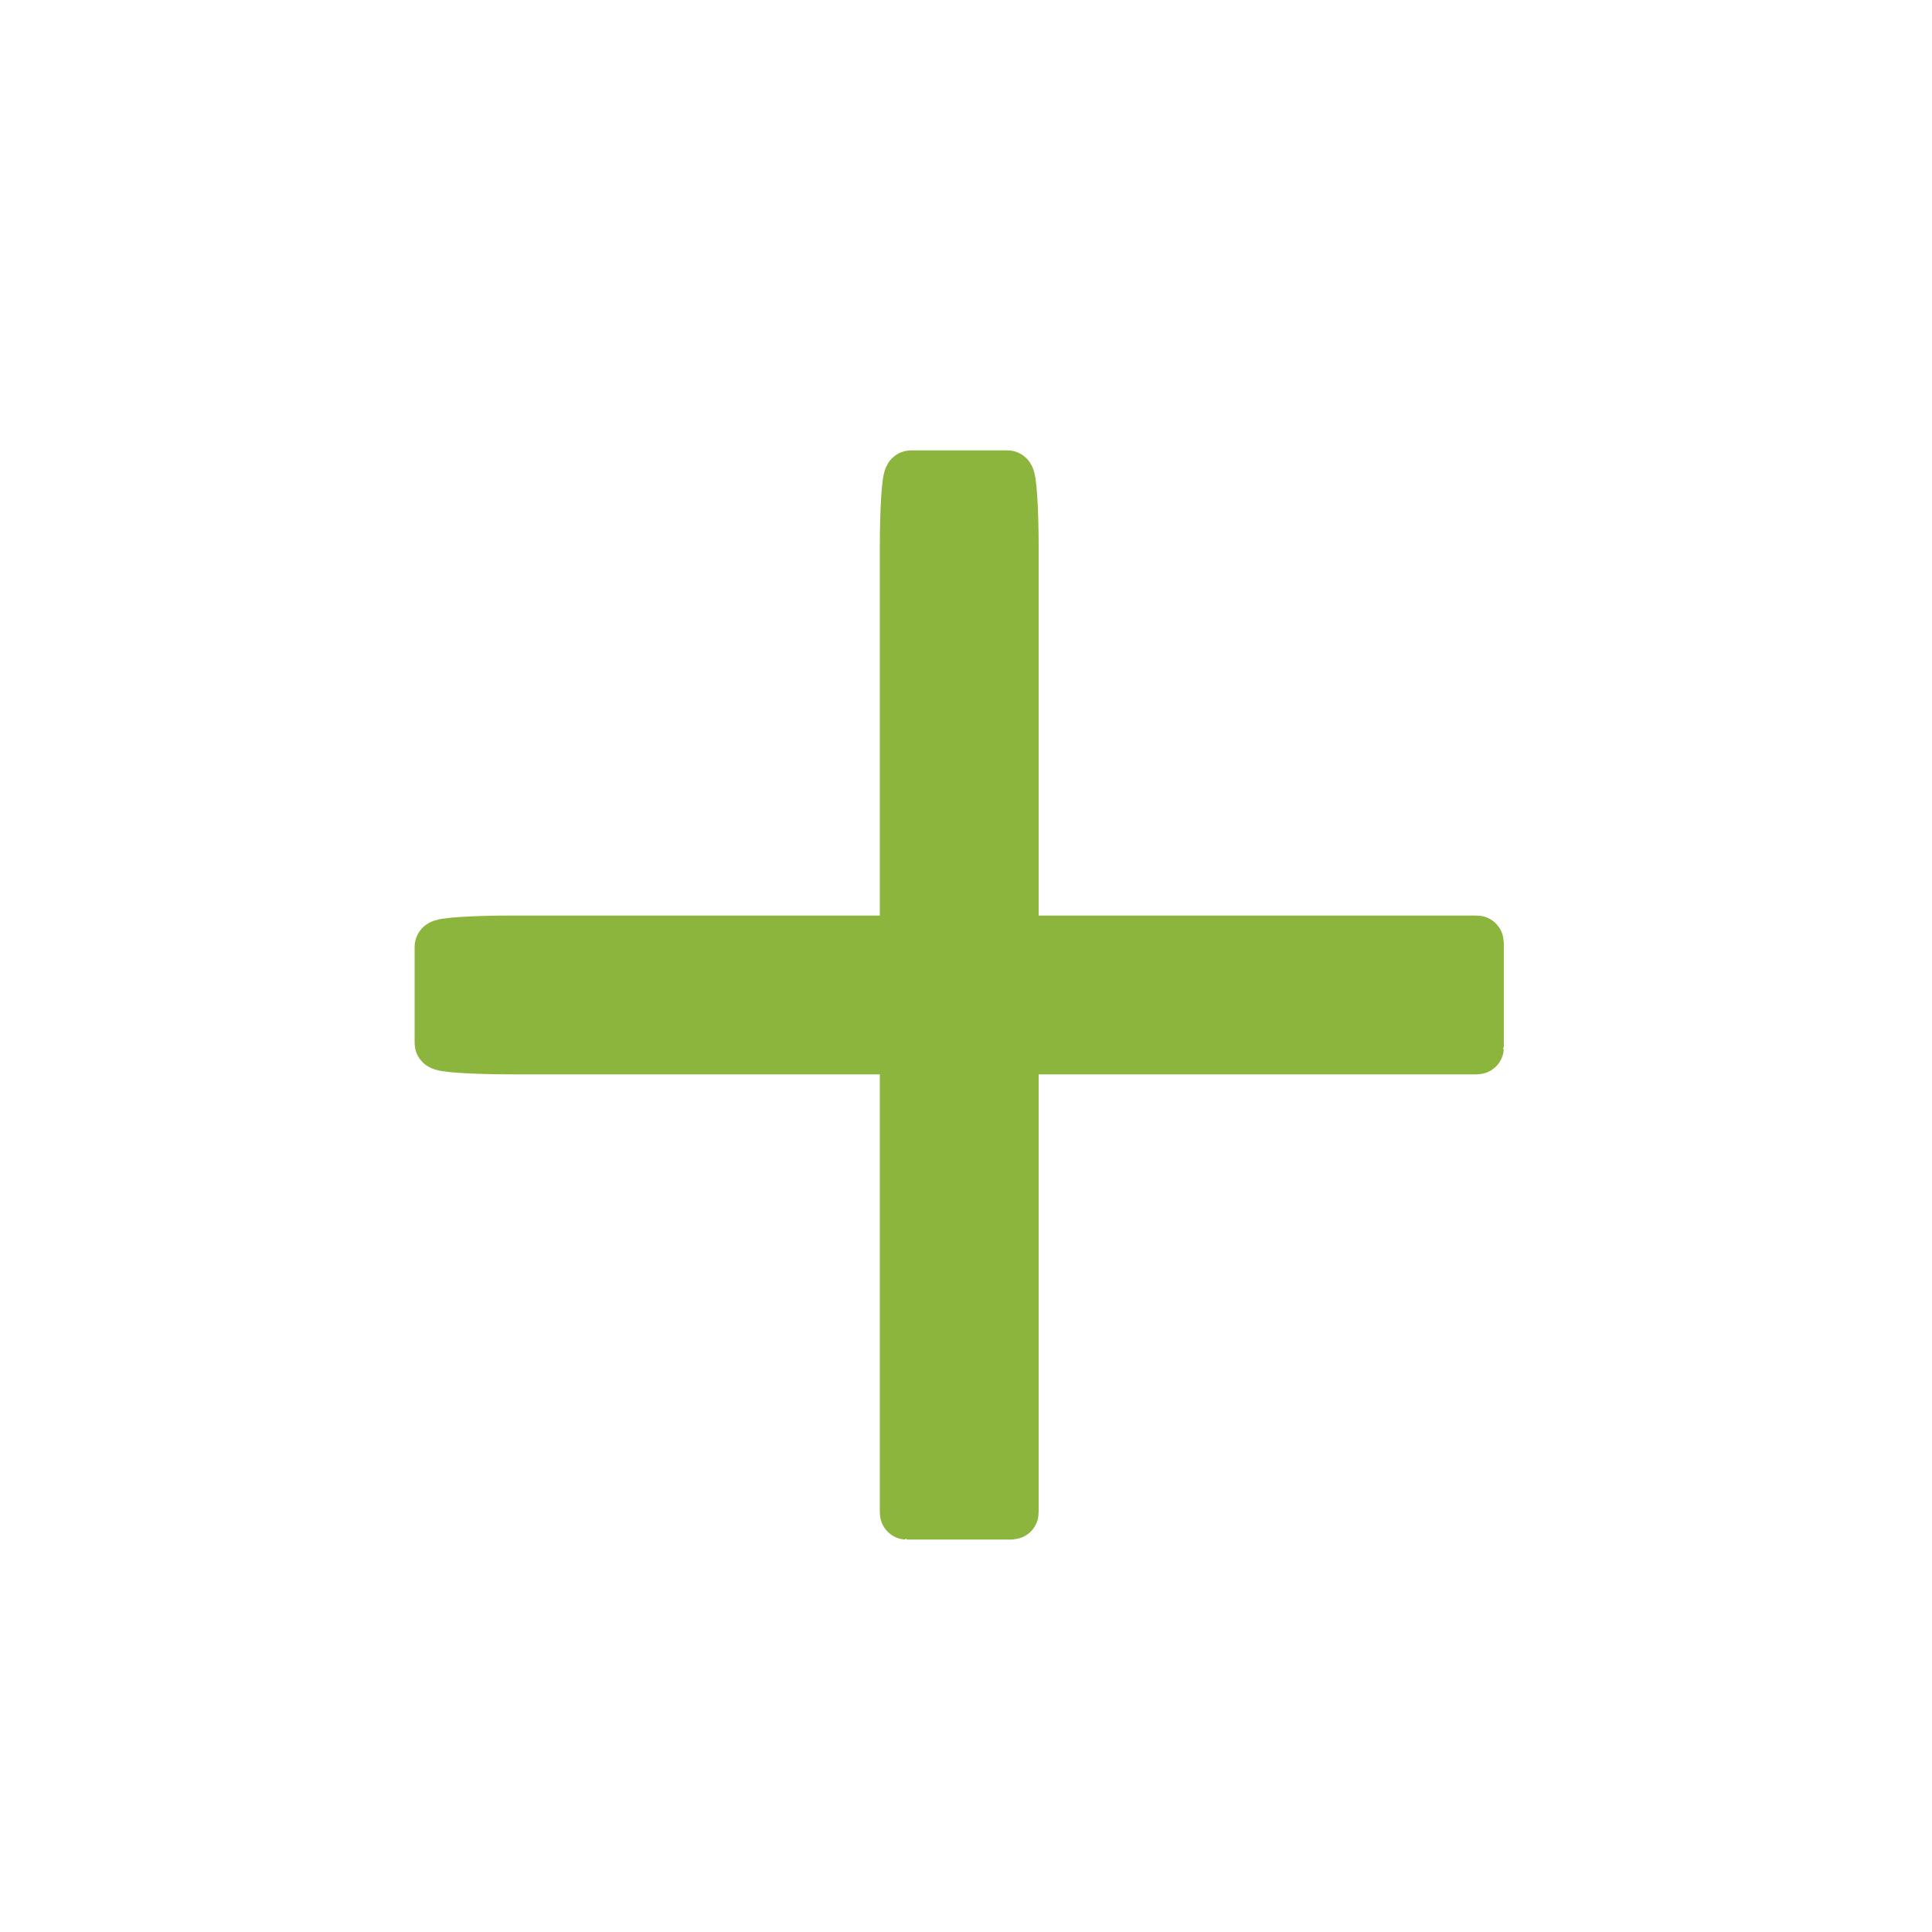
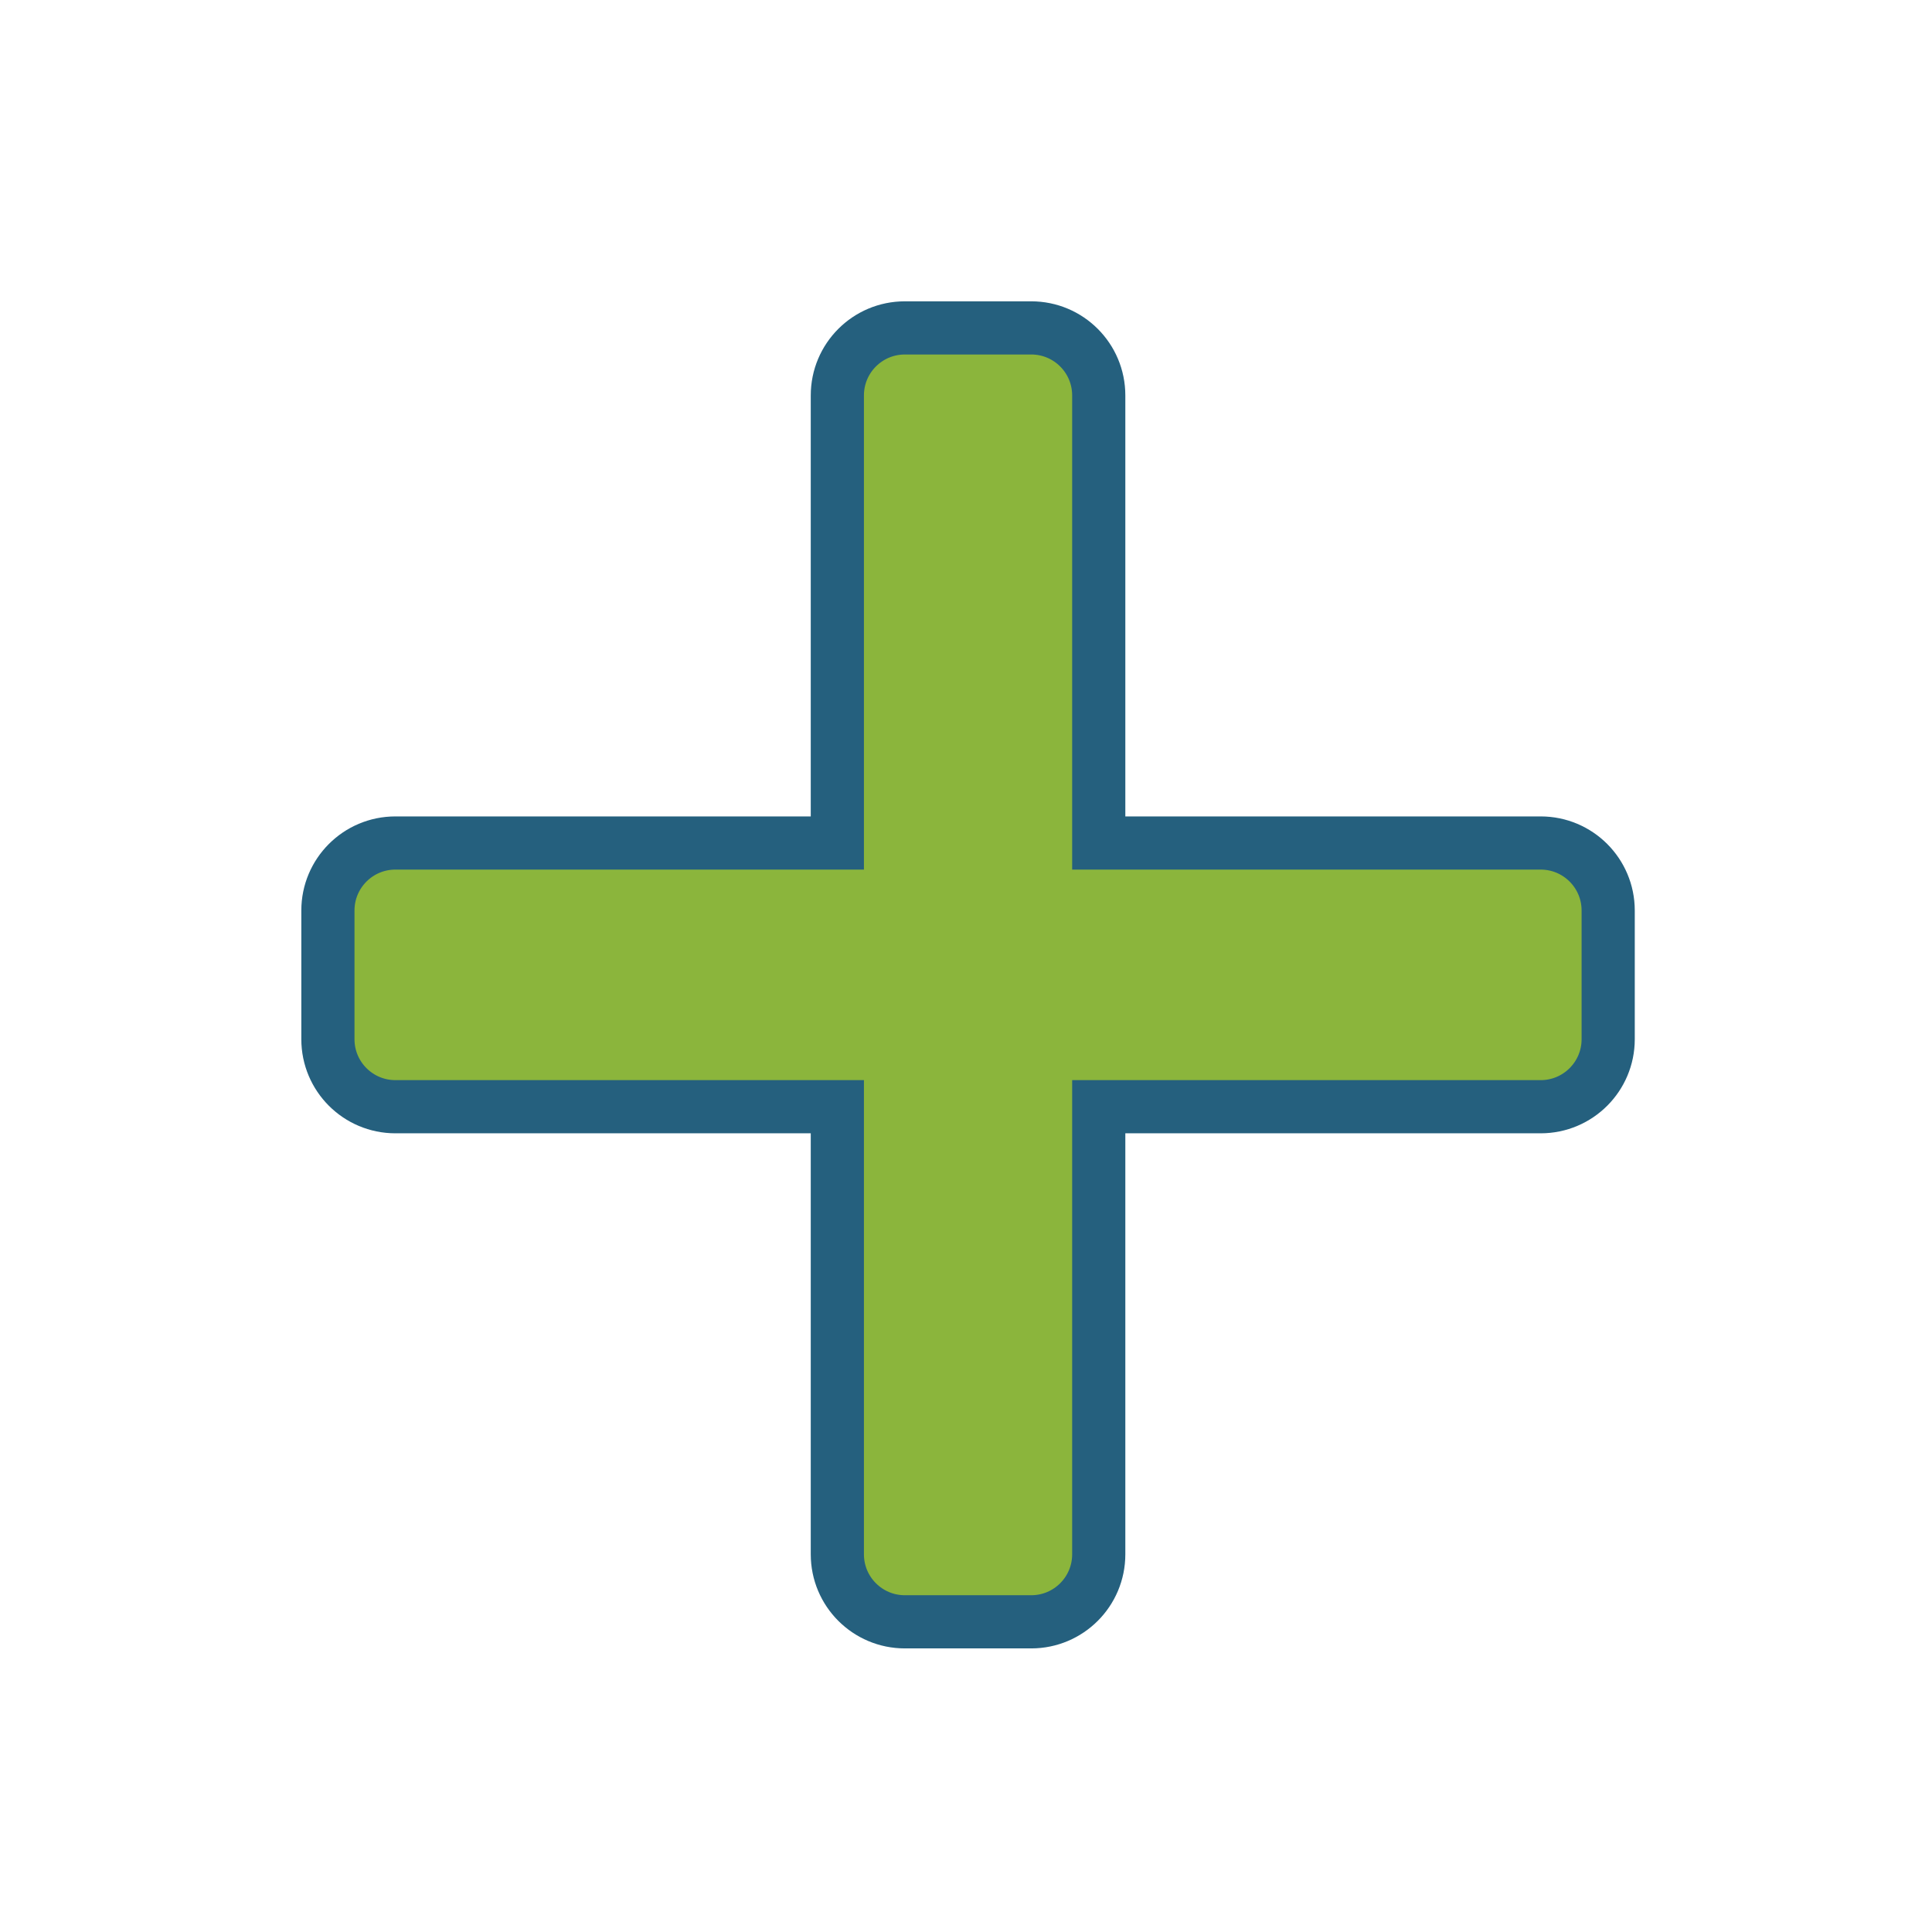
<svg xmlns="http://www.w3.org/2000/svg" version="1.1" id="Calque_1" x="0px" y="0px" viewBox="0 0 141.7 141.7" style="enable-background:new 0 0 141.7 141.7;" xml:space="preserve">
-   <path d="M108.345 76.839C108.345 76.848 108.208 76.848 108.208 76.848H37.583C34.697 76.848 32.361 76.695 32.361 76.506V69.442C32.361 69.253 34.697 69.1 37.583 69.1H108.208C108.345 69.1 108.345 69.109 108.345 69.109V76.839Z" fill="#8BB53C" stroke="#8BB53C" stroke-width="3.901" stroke-miterlimit="10" stroke-linecap="round" stroke-linejoin="round" />
-   <path d="M66.488 110.966C66.479 110.966 66.479 110.829 66.479 110.829V40.203C66.479 37.318 66.632 34.982 66.822 34.982H73.885C74.074 34.982 74.228 37.318 74.228 40.203V110.829C74.228 110.966 74.219 110.966 74.219 110.966H66.488Z" fill="#8BB53C" stroke="#8BB53C" stroke-width="3.901" stroke-miterlimit="10" stroke-linecap="round" stroke-linejoin="round" />
+   <path d="M80.586 114V81.171H113C115.734 81.171 117.95 78.955 117.95 76.221V66.779C117.95 64.045 115.734 61.829 113 61.829H80.586V29C80.586 26.266 78.37 24.05 75.636 24.05H66.364C63.63 24.05 61.414 26.266 61.414 29V61.829H29C26.266 61.829 24.05 64.045 24.05 66.779V76.221C24.05 78.955 26.266 81.171 29 81.171H61.414V114C61.414 116.734 63.63 118.95 66.364 118.95H75.636C78.37 118.95 80.586 116.734 80.586 114Z" fill="#8BB53C" stroke="#25607E" stroke-width="3.9" />
</svg>
